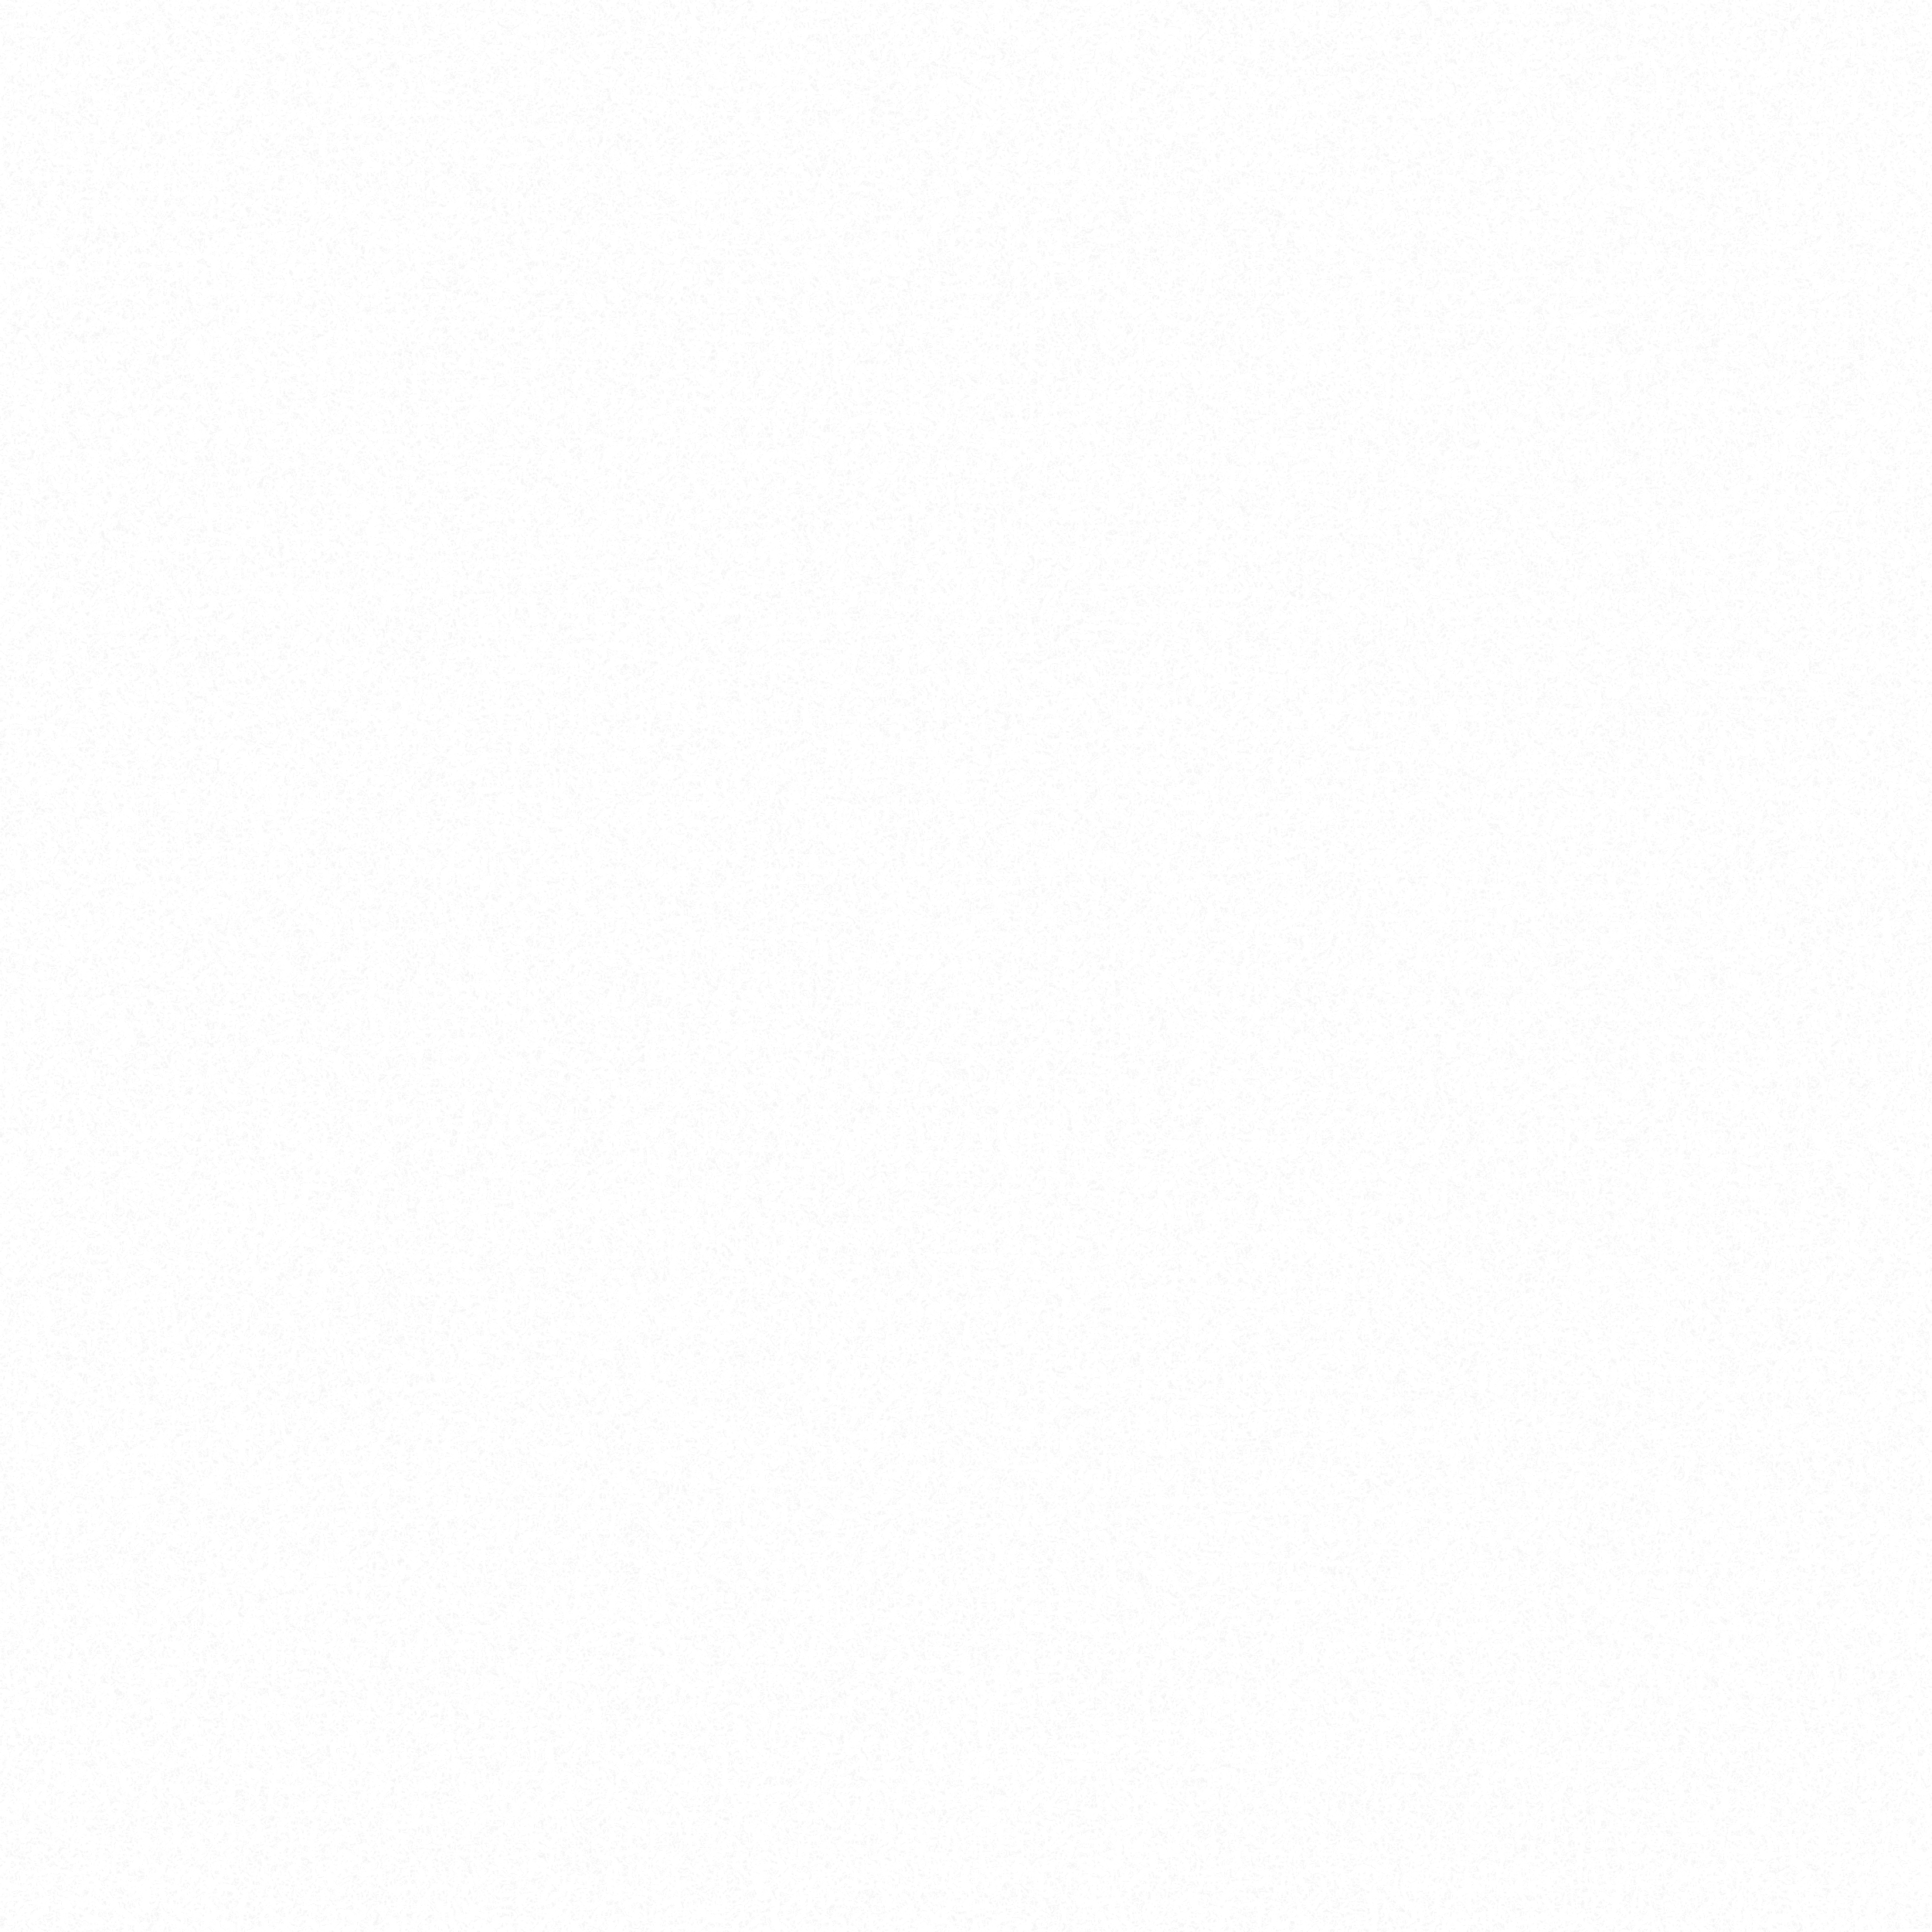
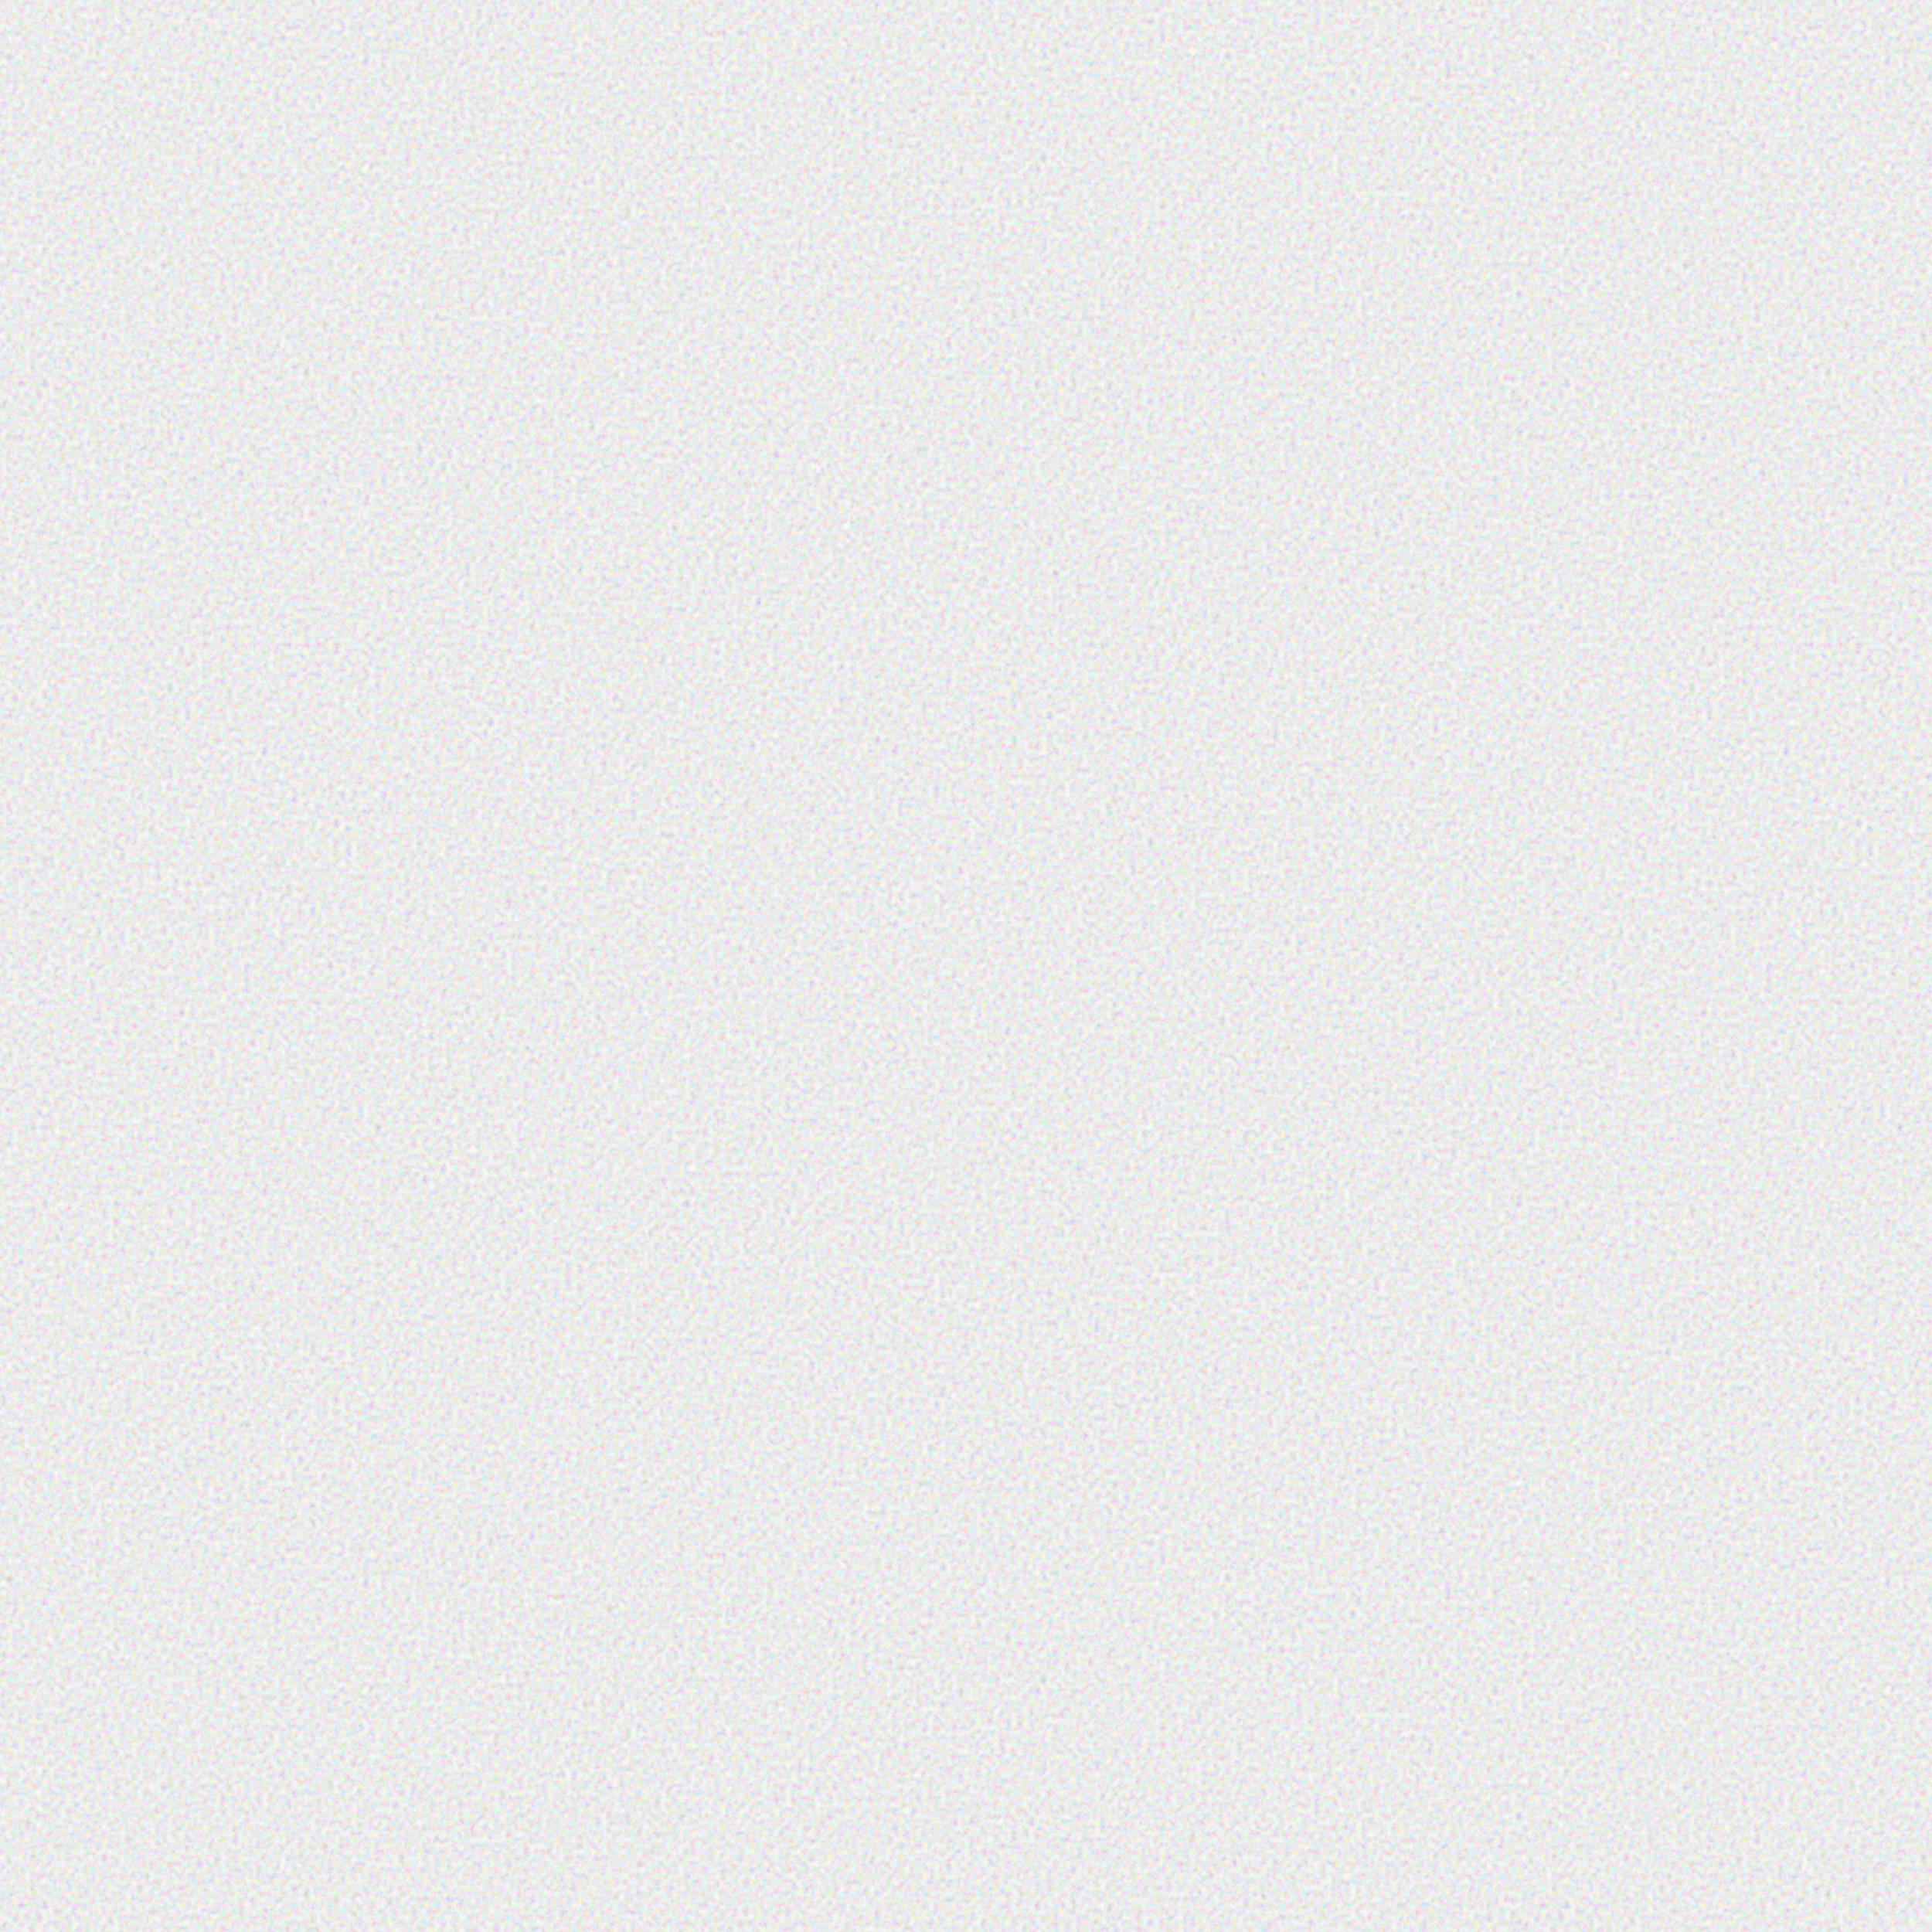
- <svg xmlns="http://www.w3.org/2000/svg" version="1.1" viewBox="0 0 700 700" width="700" height="700" opacity="0.61">
-   <defs>
-     <filter id="nnnoise-filter" x="-20%" y="-20%" width="140%" height="140%" filterUnits="objectBoundingBox" primitiveUnits="userSpaceOnUse" color-interpolation-filters="linearRGB">
-       <feTurbulence type="fractalNoise" baseFrequency="0.171" numOctaves="4" seed="15" stitchTiles="stitch" x="0%" y="0%" width="100%" height="100%" result="turbulence" />
-       <feSpecularLighting surfaceScale="13" specularConstant="0.6" specularExponent="20" lighting-color="#7957A8" x="0%" y="0%" width="100%" height="100%" in="turbulence" result="specularLighting">
-         <feDistantLight azimuth="3" elevation="76" />
-       </feSpecularLighting>
-       <feColorMatrix type="saturate" values="0" x="0%" y="0%" width="100%" height="100%" in="specularLighting" result="colormatrix" />
-     </filter>
-   </defs>
-   <rect width="700" height="700" fill="transparent" />
-   <rect width="700" height="700" fill="#7957a8" filter="url(#nnnoise-filter)" />
+ <svg xmlns="http://www.w3.org/2000/svg" width="500" height="500">
+   <filter id="noise" x="0" y="0">
+     <feTurbulence type="fractalNoise" baseFrequency="0.65" numOctaves="3" stitchTiles="stitch" />
+     <feBlend mode="screen" />
+   </filter>
+   <rect width="500" height="500" filter="url(#noise)" opacity="0.5" />
</svg>
